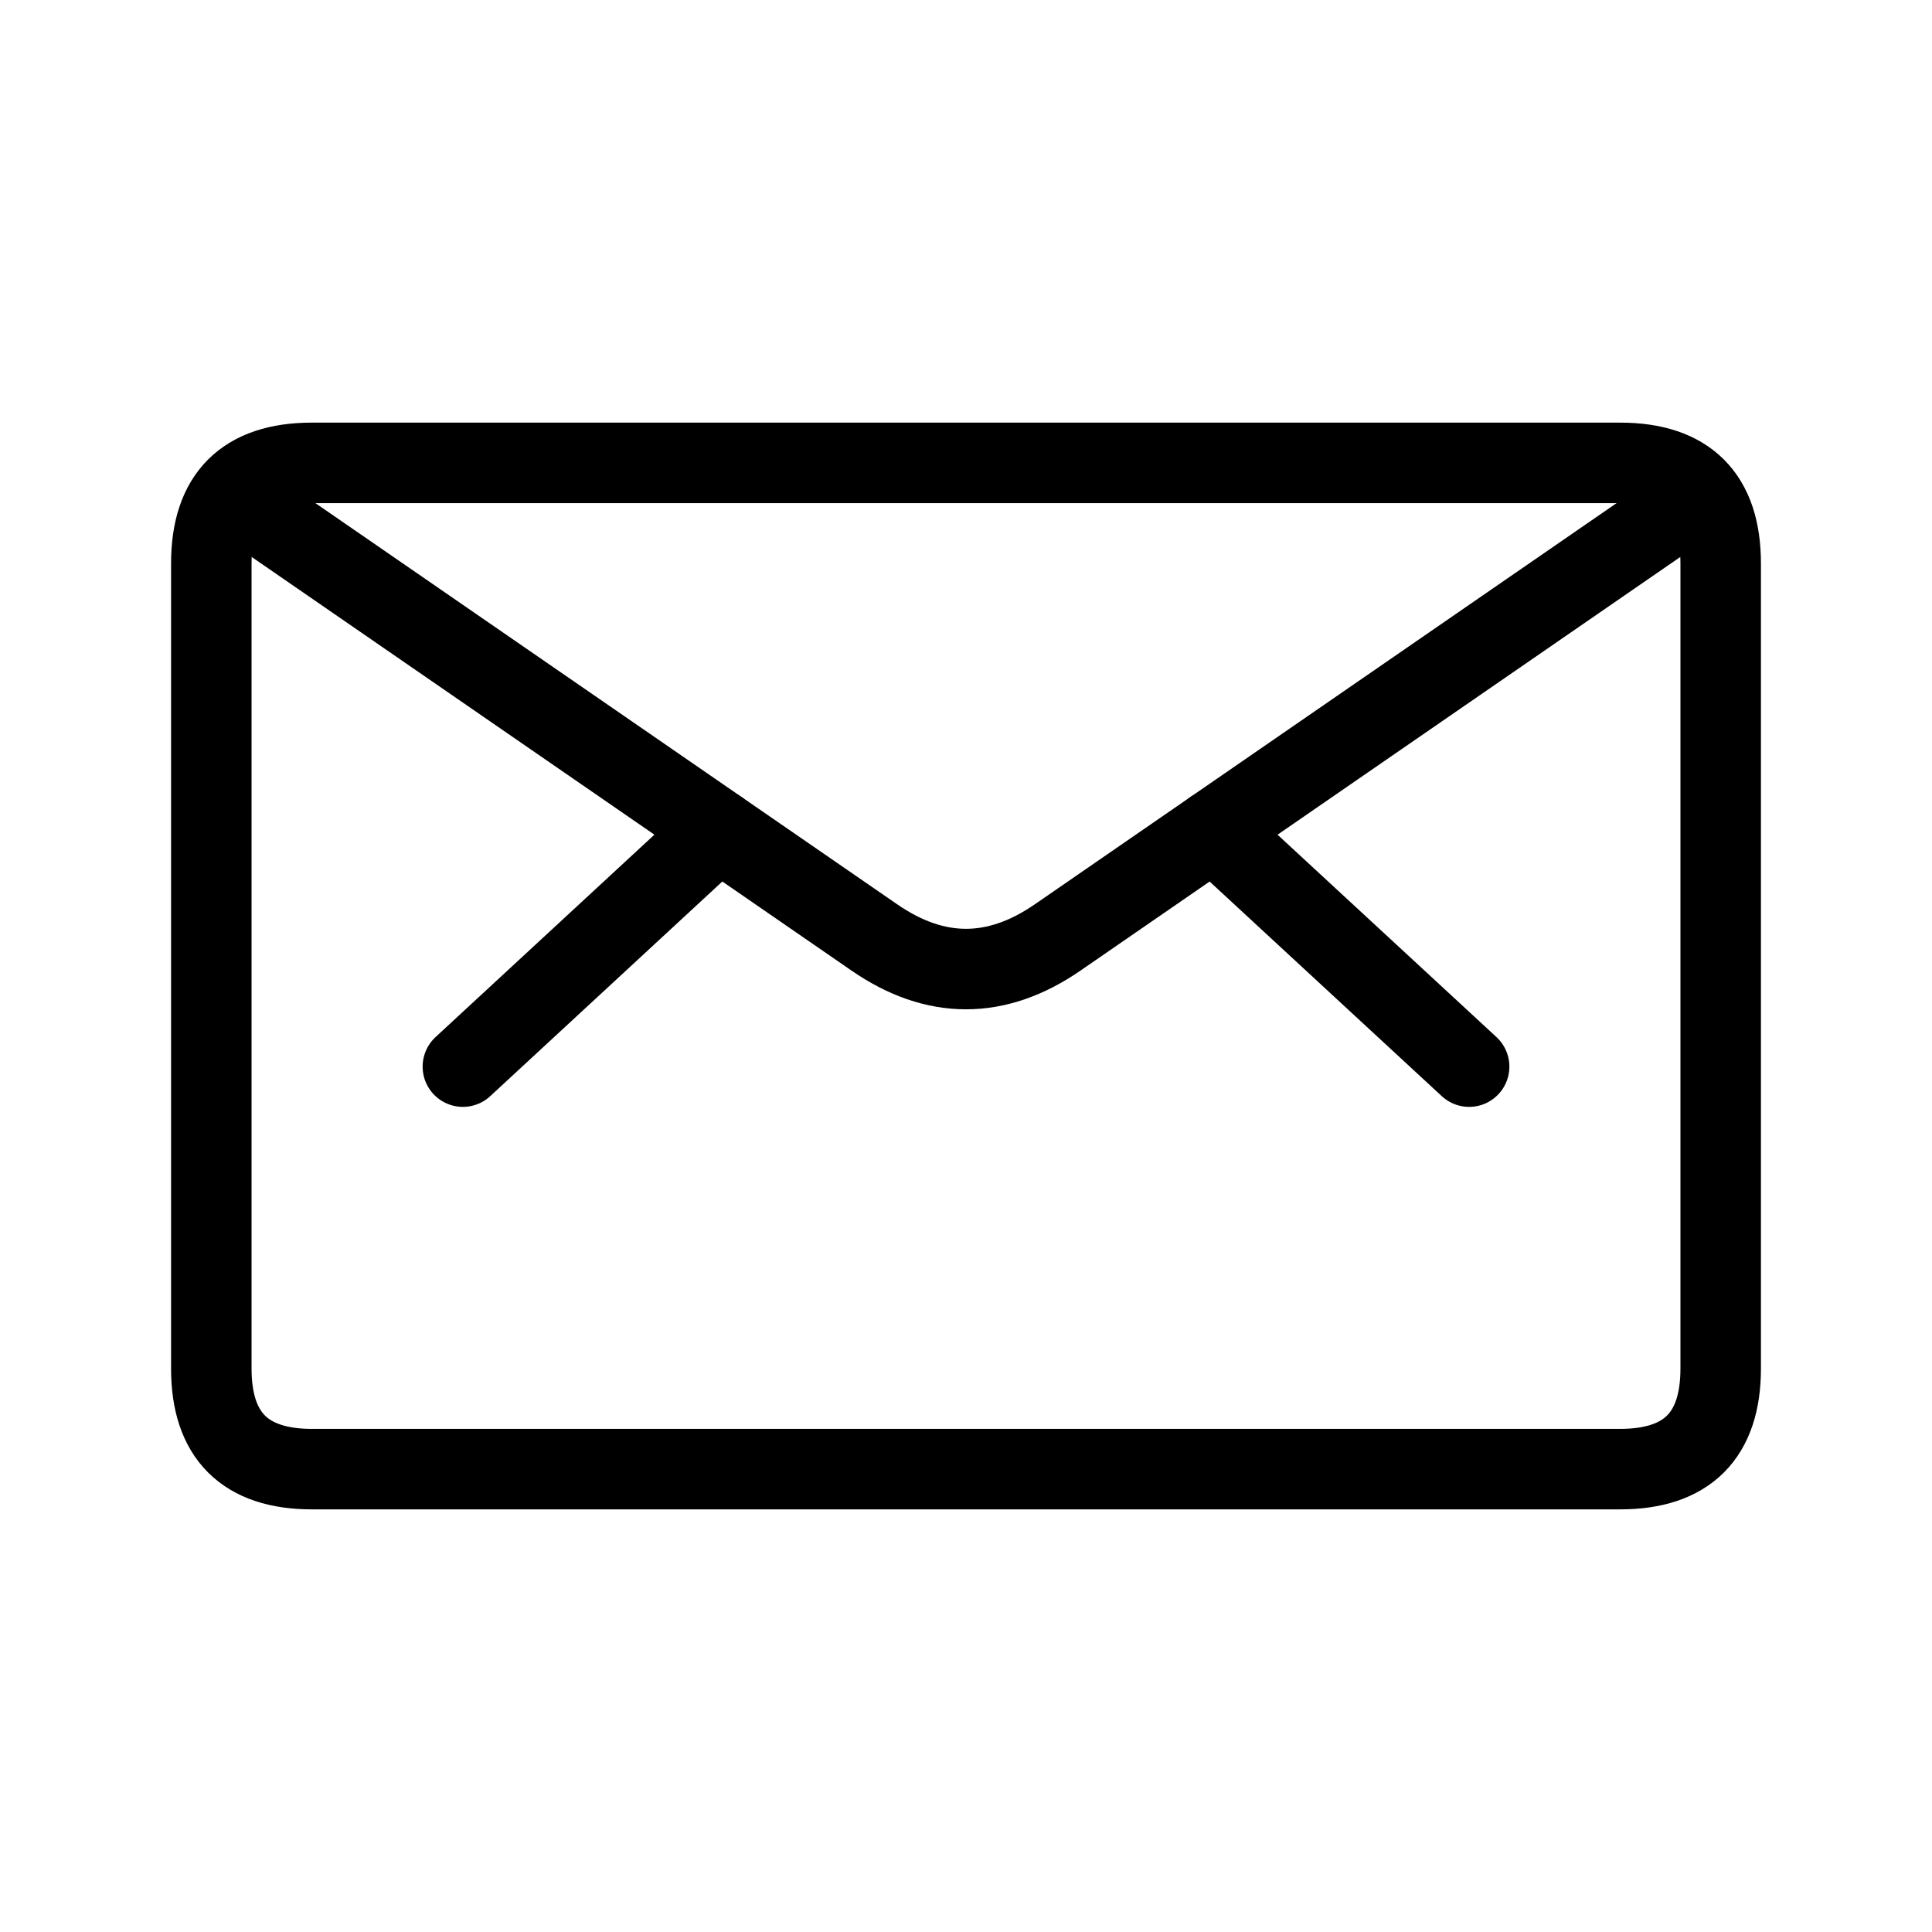
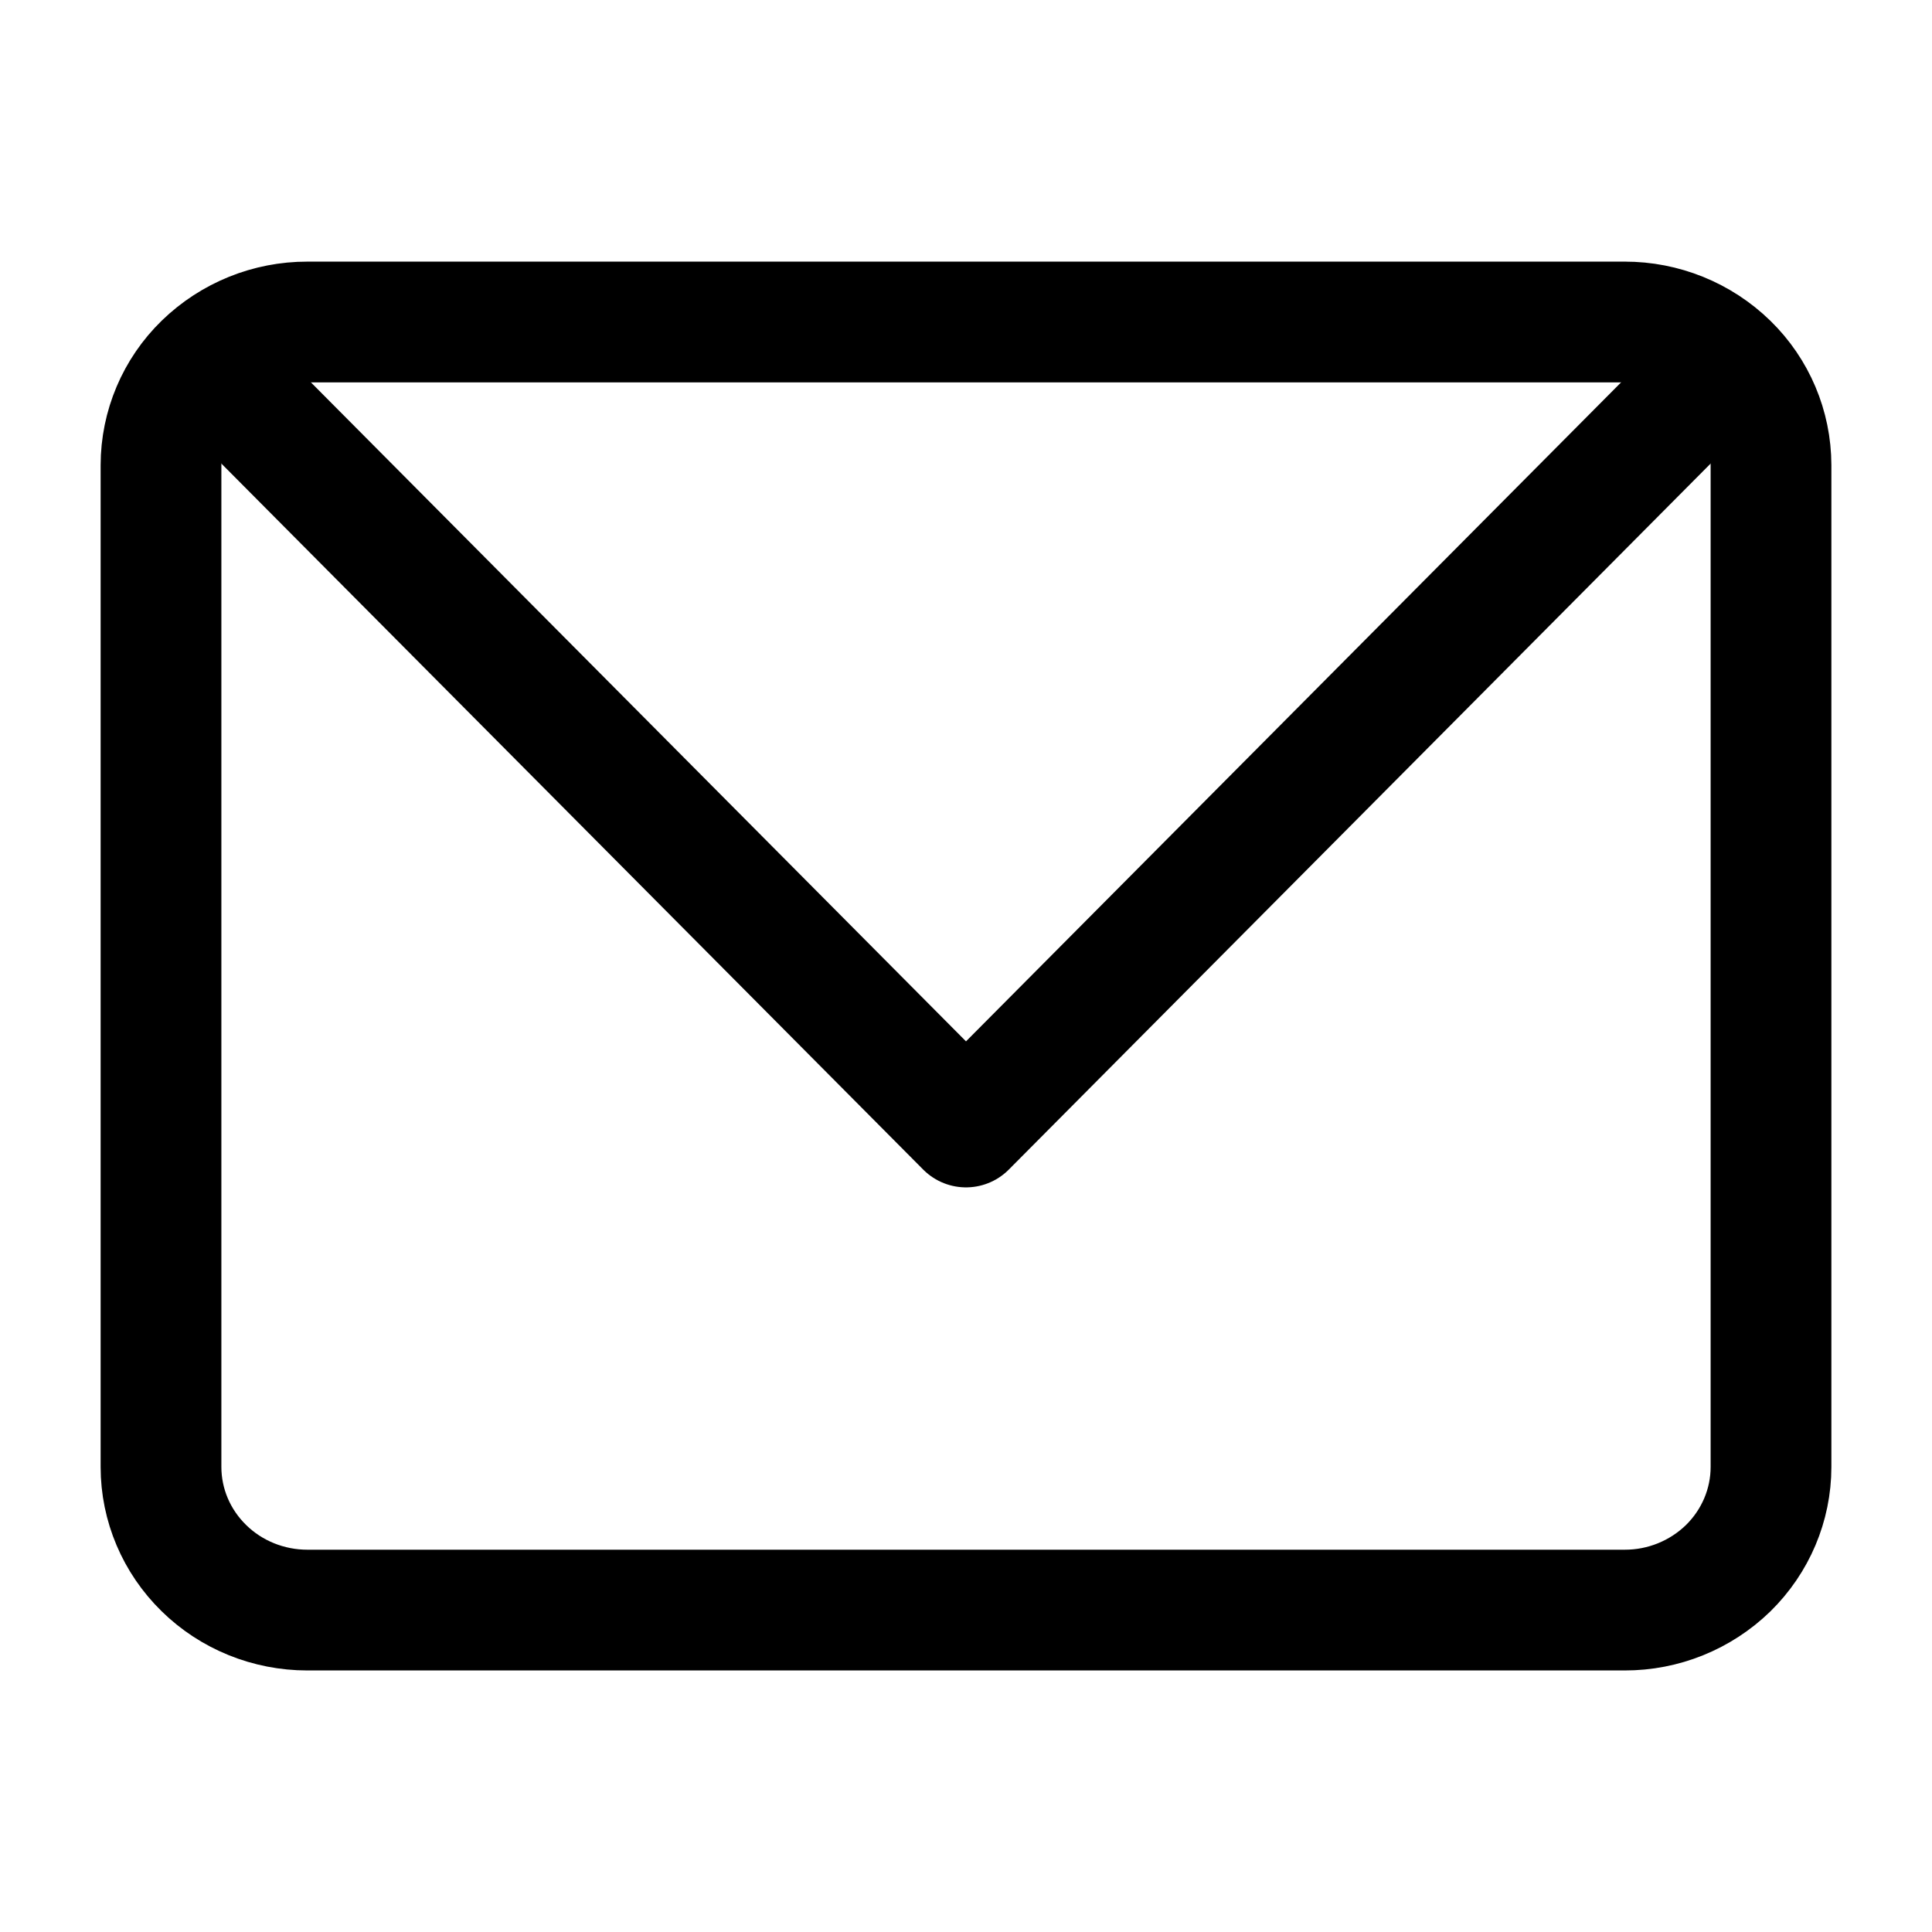
- <svg xmlns="http://www.w3.org/2000/svg" viewBox="0 0 24 24">
-   <g fill="none" fill-rule="evenodd" stroke="currentColor" stroke-linecap="round" stroke-linejoin="round">
-     <path d="M3.875 5.75h16.25c.833 0 1.25.417 1.25 1.25v10c0 .833-.417 1.25-1.25 1.25H3.875c-.833 0-1.25-.417-1.25-1.25V7c0-.833.417-1.25 1.25-1.25zm11.197 4.562 3.178 2.938m-9.323-2.938L5.75 13.25" />
-     <path d="m21.067 6.178-7.928 5.467c-.76.524-1.519.524-2.278 0L2.933 6.178" />
-   </g>
+ <svg xmlns="http://www.w3.org/2000/svg" fill="none" viewBox="0 0 24 24">
+   <path stroke="currentColor" stroke-linecap="round" stroke-linejoin="round" stroke-width="1.5" d="M2.614 4.558 12 14l9.385-9.441" />
+   <path stroke="currentColor" stroke-linecap="round" stroke-linejoin="round" stroke-width="1.5" d="M20.182 4H3.818a1.84 1.84 0 0 0-1.285.52A1.758 1.758 0 0 0 2 5.779v12.444c0 .472.192.924.533 1.257.34.334.803.521 1.285.521h16.364a1.84 1.84 0 0 0 1.286-.52c.34-.334.532-.786.532-1.258V5.778a1.76 1.76 0 0 0-.532-1.257A1.84 1.84 0 0 0 20.181 4Z" />
</svg>
